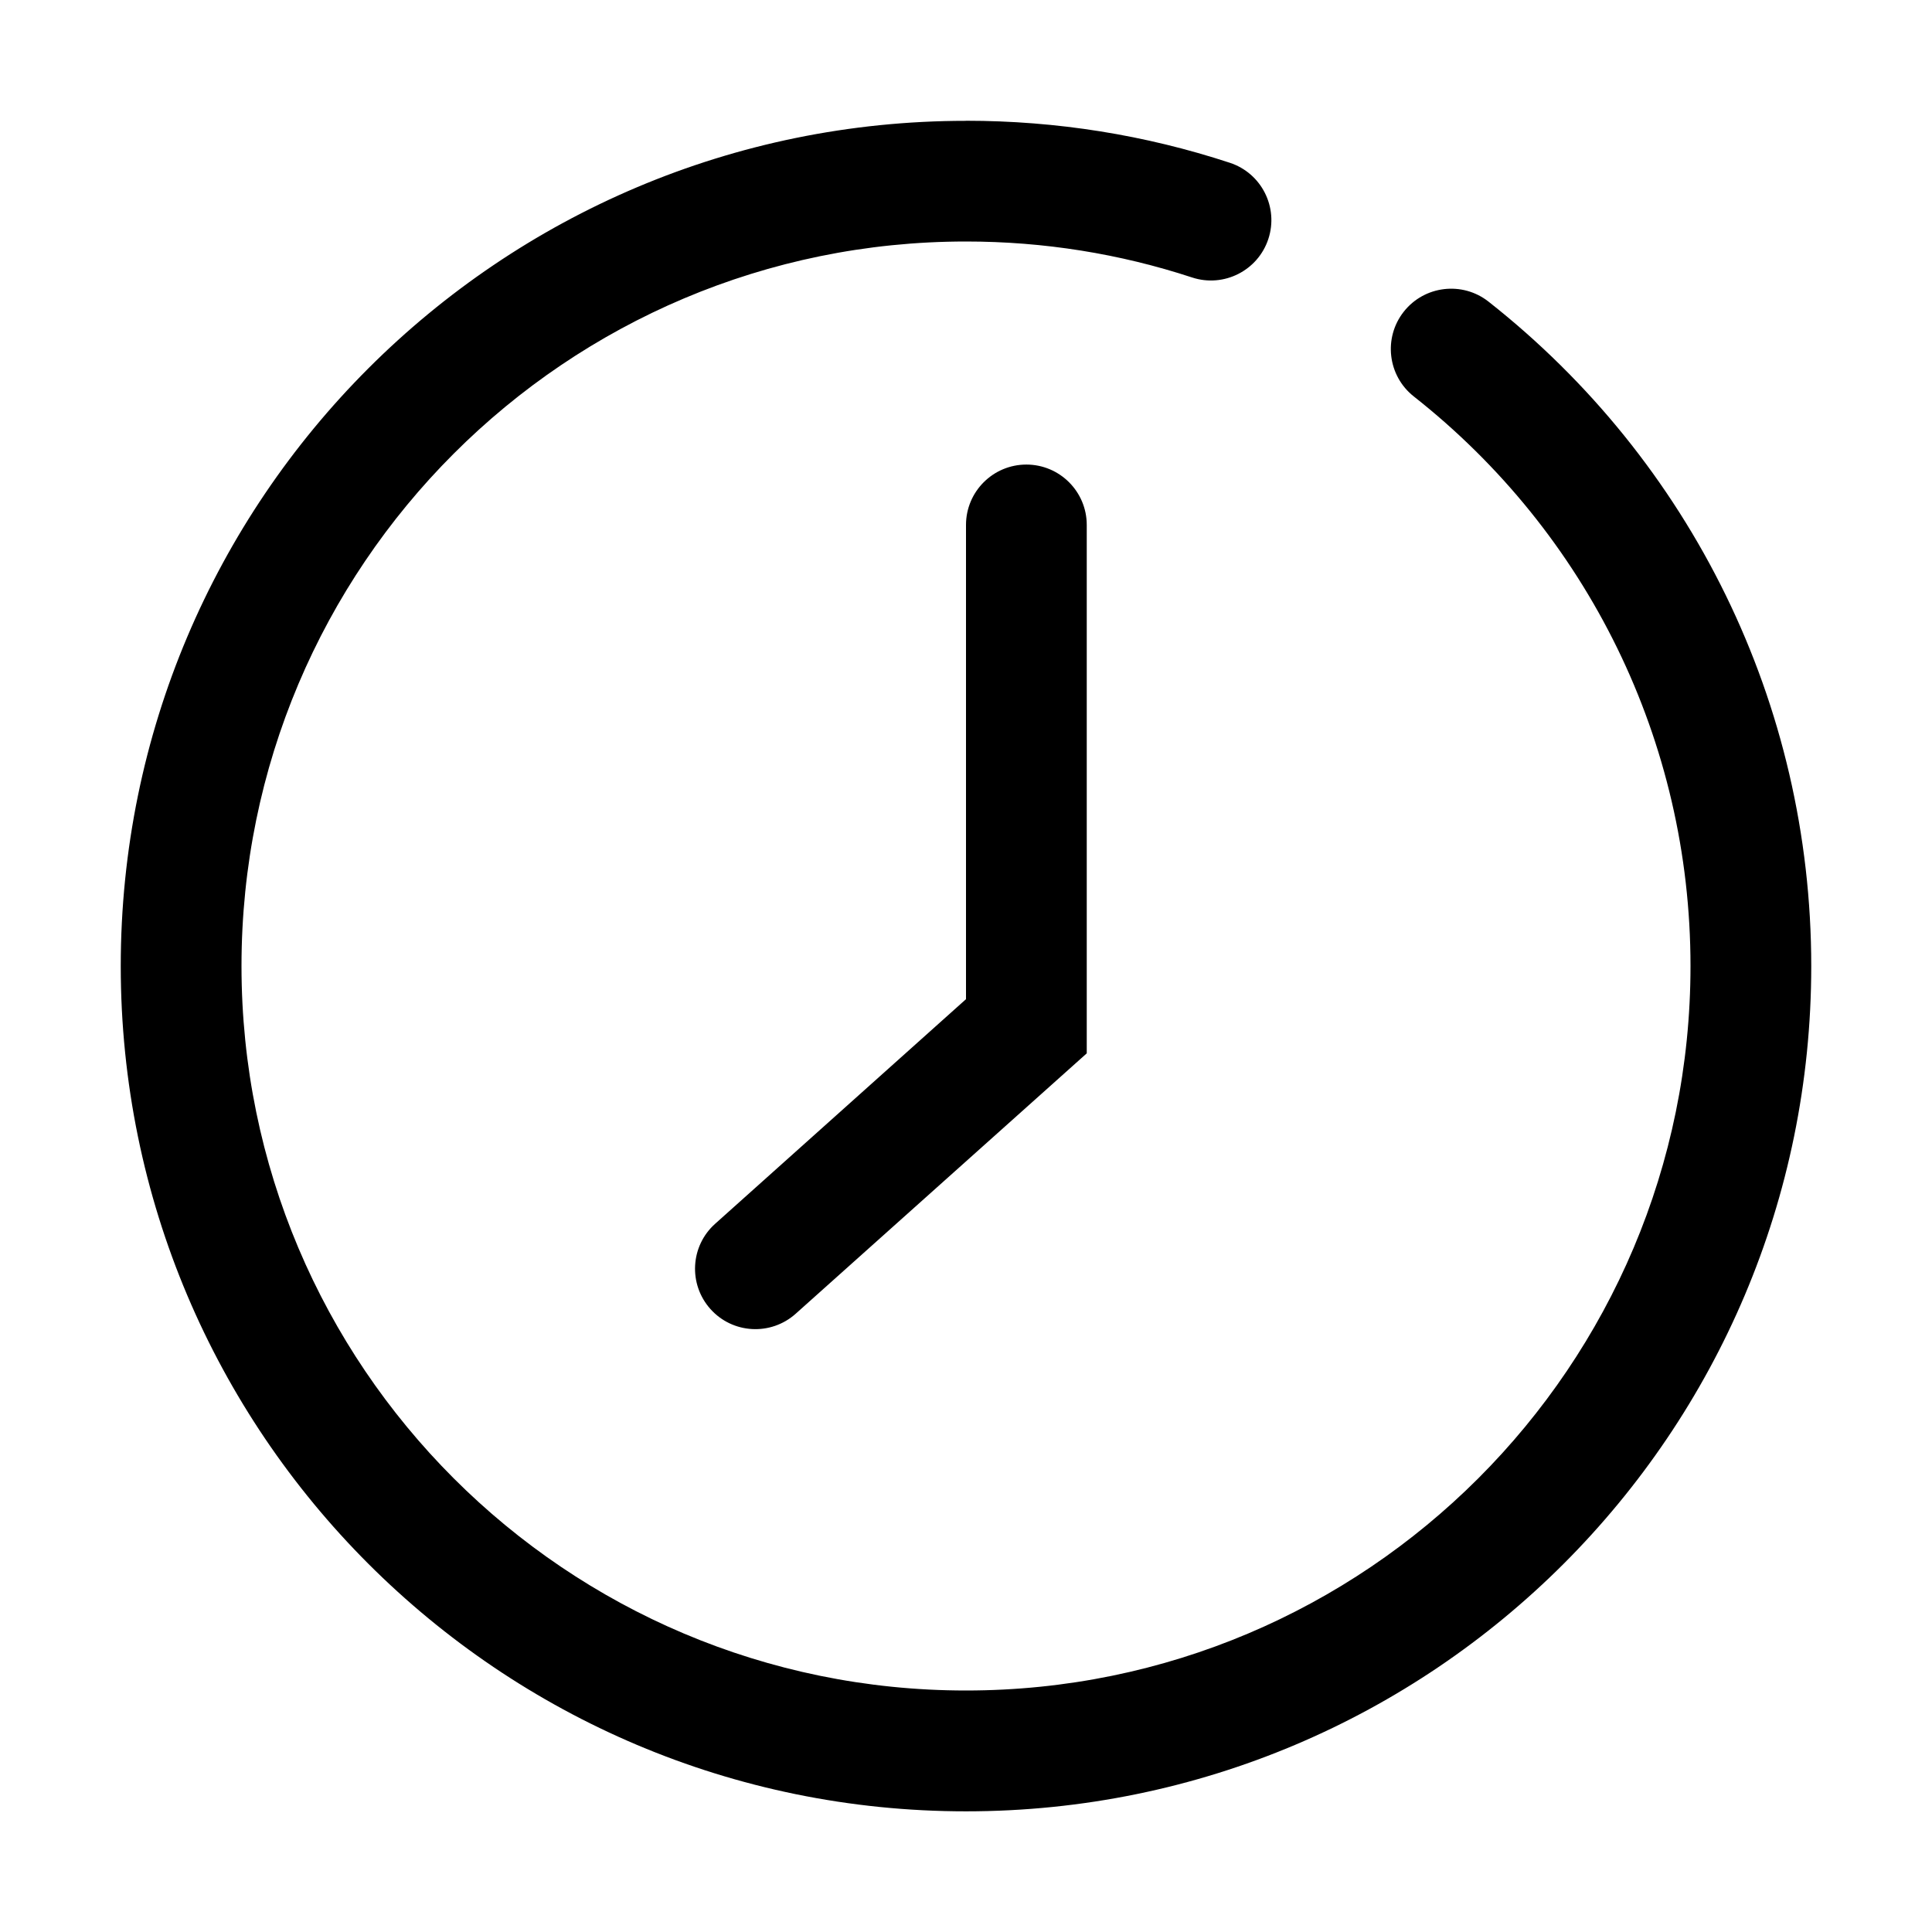
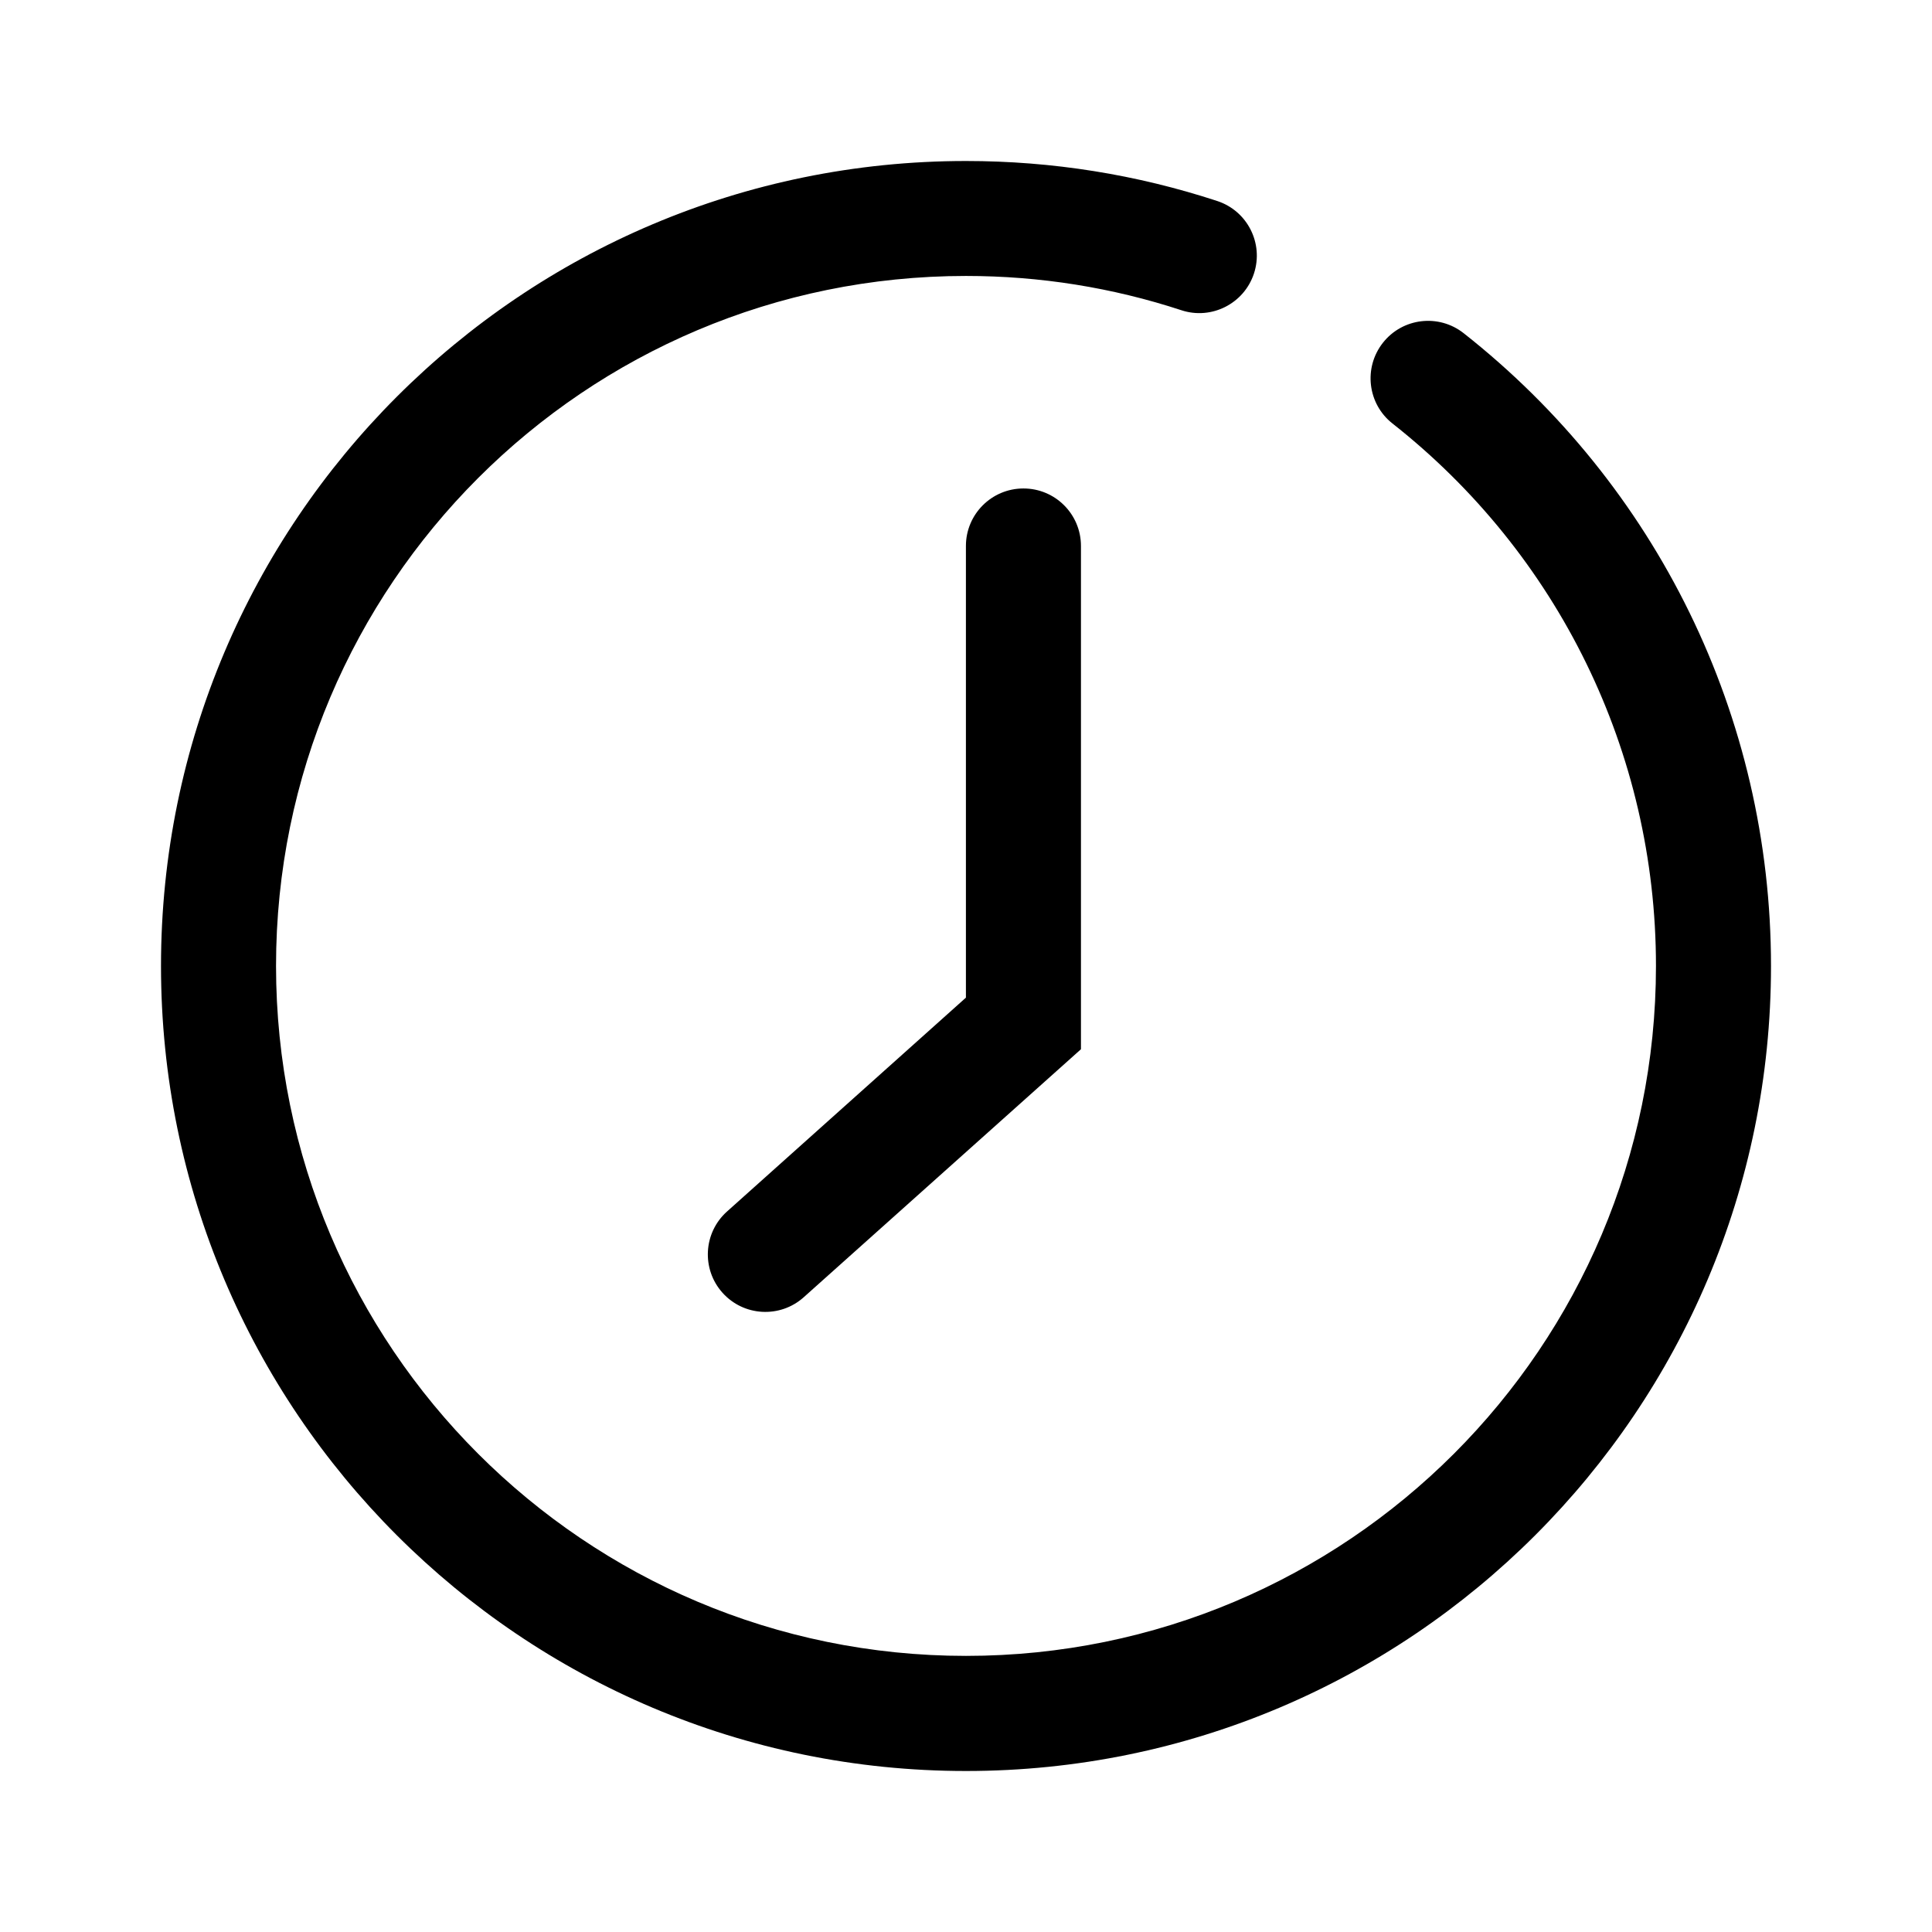
<svg xmlns="http://www.w3.org/2000/svg" version="1.1" width="24" height="24" viewBox="0 0 24 24">
-   <path d="M12 1.5c1.126 0 2.228 0.177 3.277 0.522 0.394 0.129 0.608 0.553 0.479 0.946s-0.553 0.608-0.947 0.479c-0.898-0.295-1.843-0.447-2.809-0.447-4.971 0-9 4.029-9 9s4.029 9 9 9c4.971 0 9-4.029 9-9 0-2.795-1.282-5.378-3.437-7.075-0.325-0.256-0.381-0.728-0.125-1.053s0.728-0.381 1.053-0.125c2.512 1.978 4.009 4.993 4.009 8.254 0 5.799-4.701 10.5-10.5 10.5s-10.5-4.701-10.5-10.5c0-5.799 4.701-10.5 10.5-10.5zM12.75 5.771c0.414 0 0.75 0.336 0.75 0.75v6.564l-3.616 3.235c-0.309 0.276-0.783 0.25-1.059-0.059s-0.25-0.783 0.059-1.059l3.116-2.79v-5.891c0-0.414 0.336-0.75 0.75-0.75z" />
+   <path d="M12 2c1.072 0 2.122 0.169 3.121 0.497 0.375 0.123 0.579 0.527 0.456 0.901s-0.527 0.579-0.901 0.456c-0.856-0.281-1.755-0.426-2.676-0.426-4.734 0-8.571 3.838-8.571 8.571s3.838 8.571 8.571 8.571c4.734 0 8.571-3.838 8.571-8.571 0-2.662-1.221-5.122-3.273-6.738-0.31-0.244-0.363-0.693-0.119-1.003s0.693-0.363 1.003-0.119c2.393 1.884 3.818 4.756 3.818 7.861 0 5.523-4.477 10-10 10s-10-4.477-10-10c0-5.523 4.477-10 10-10zM12.714 6.068c0.395 0 0.714 0.32 0.714 0.714v6.252l-3.444 3.081c-0.294 0.263-0.746 0.238-1.009-0.056s-0.238-0.746 0.056-1.009l2.968-2.657v-5.611c0-0.394 0.32-0.714 0.714-0.714z" />
</svg>
